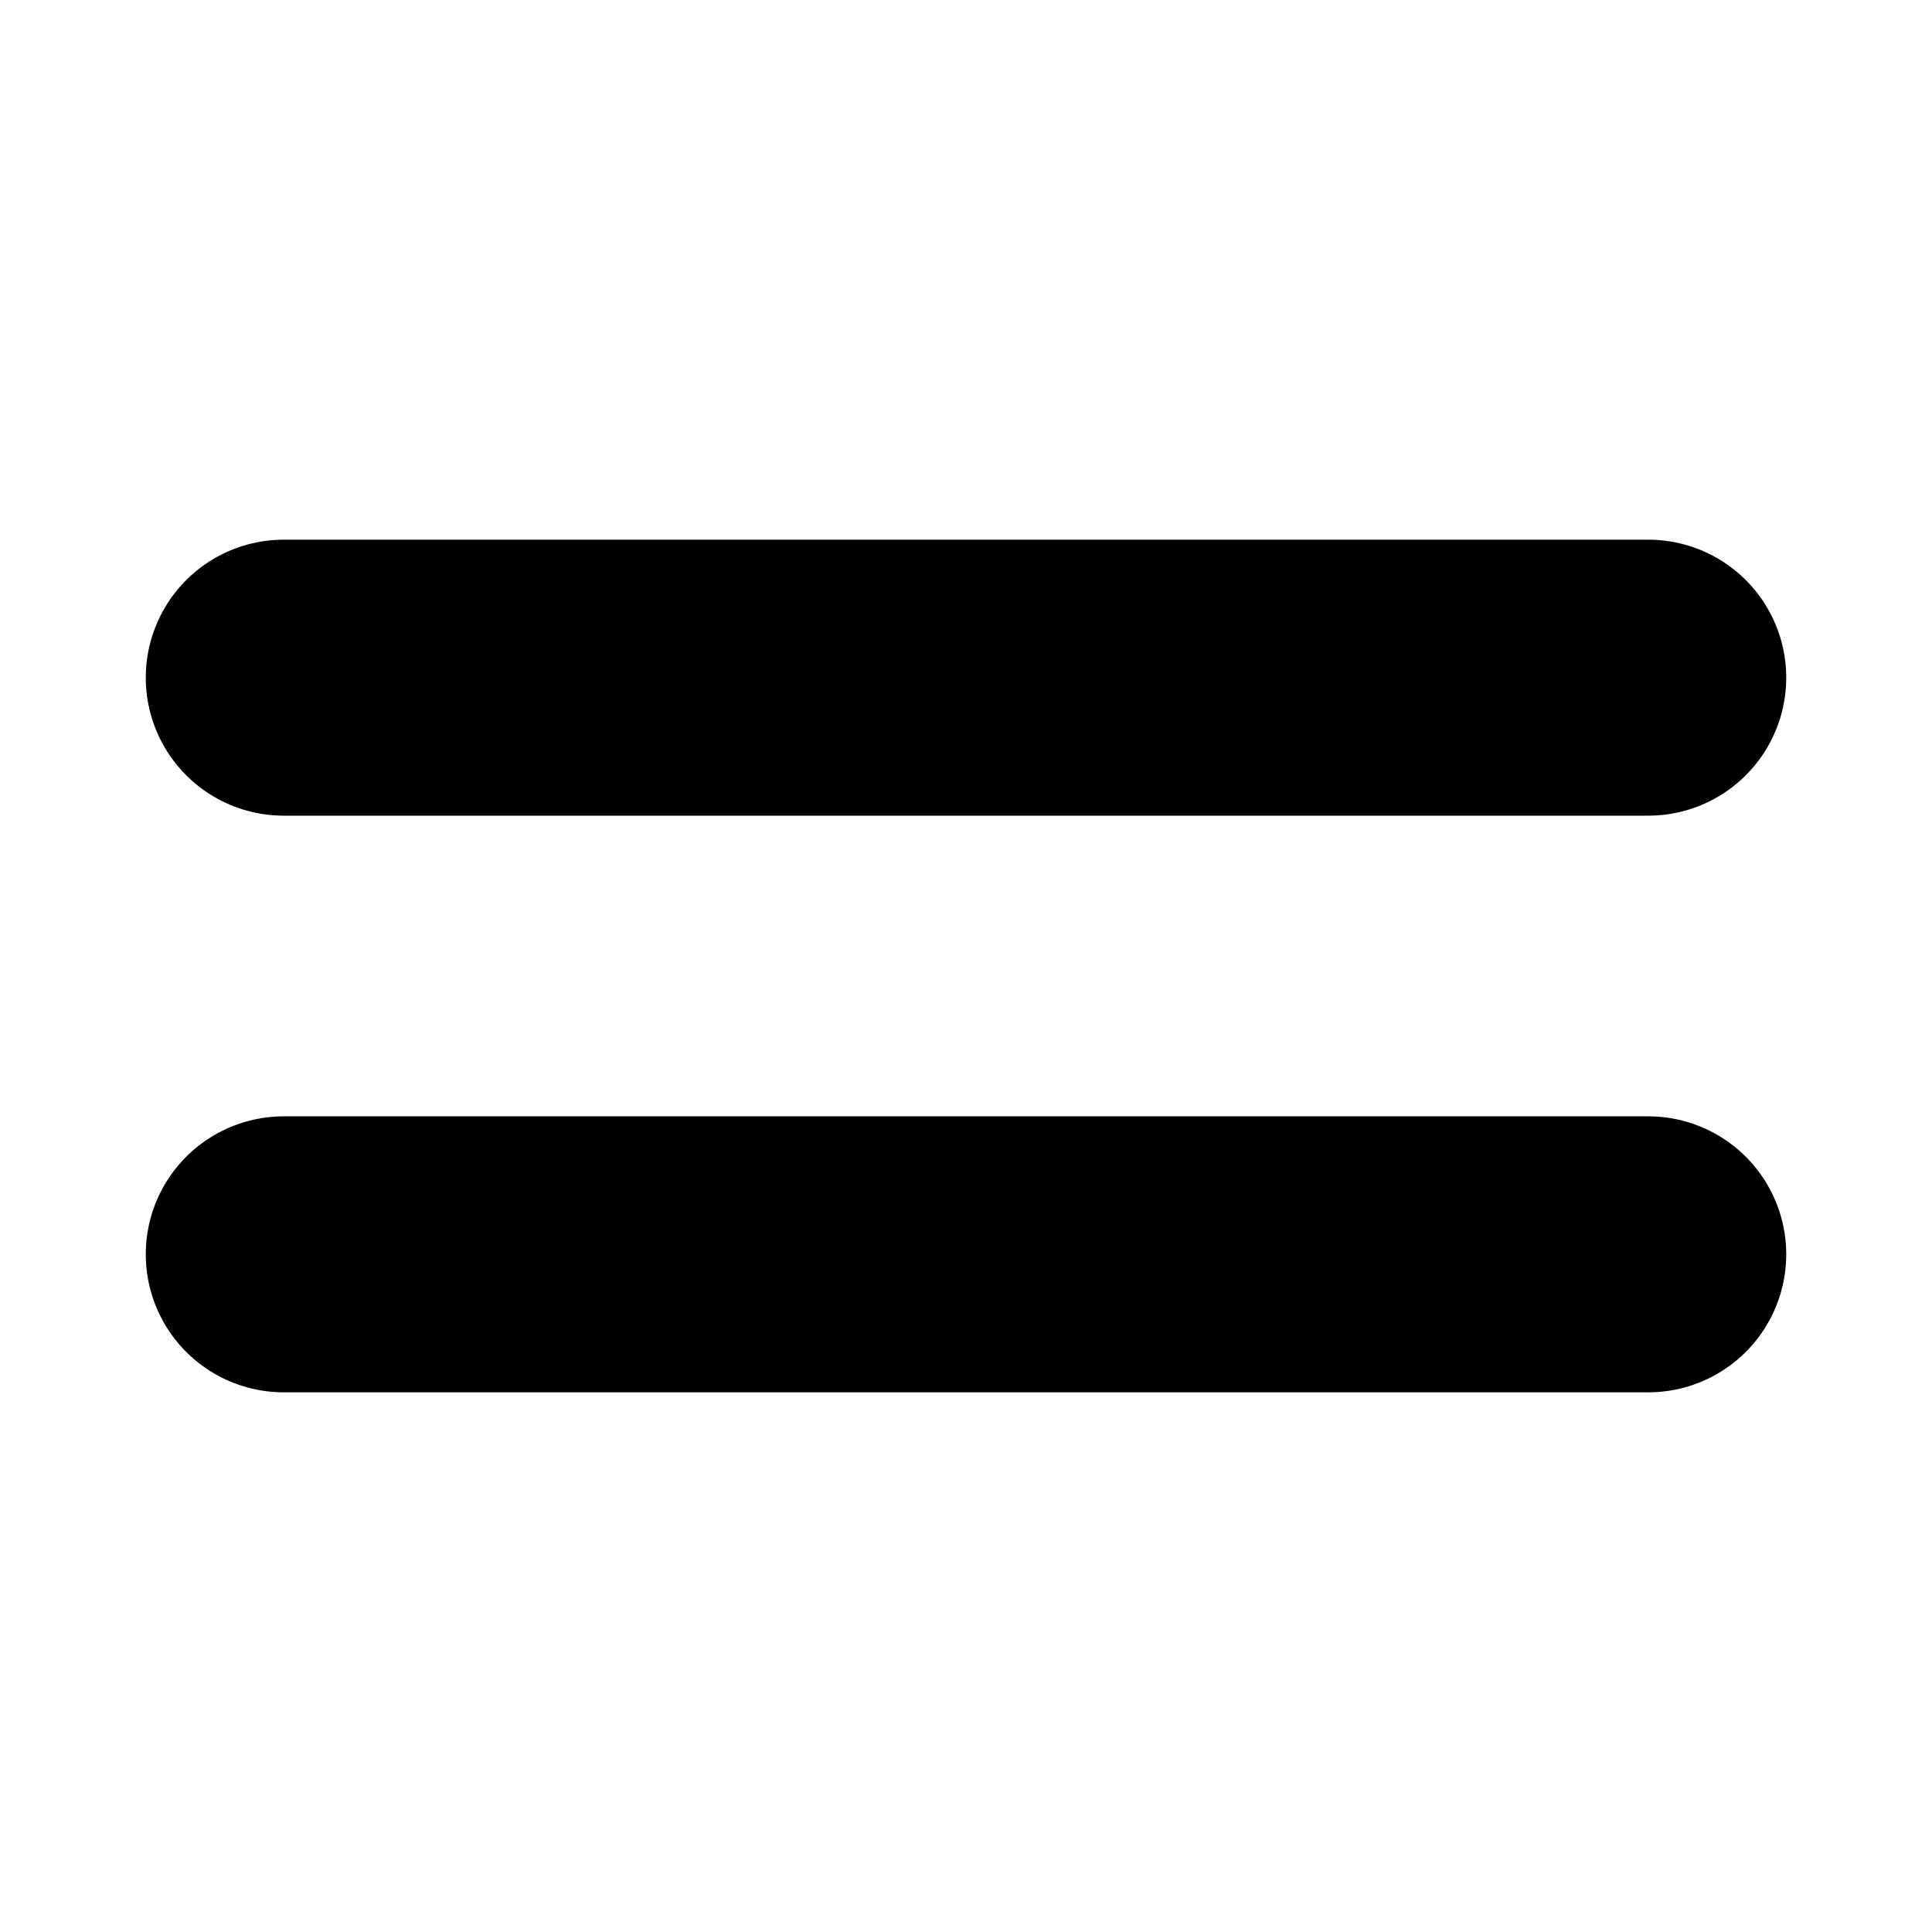
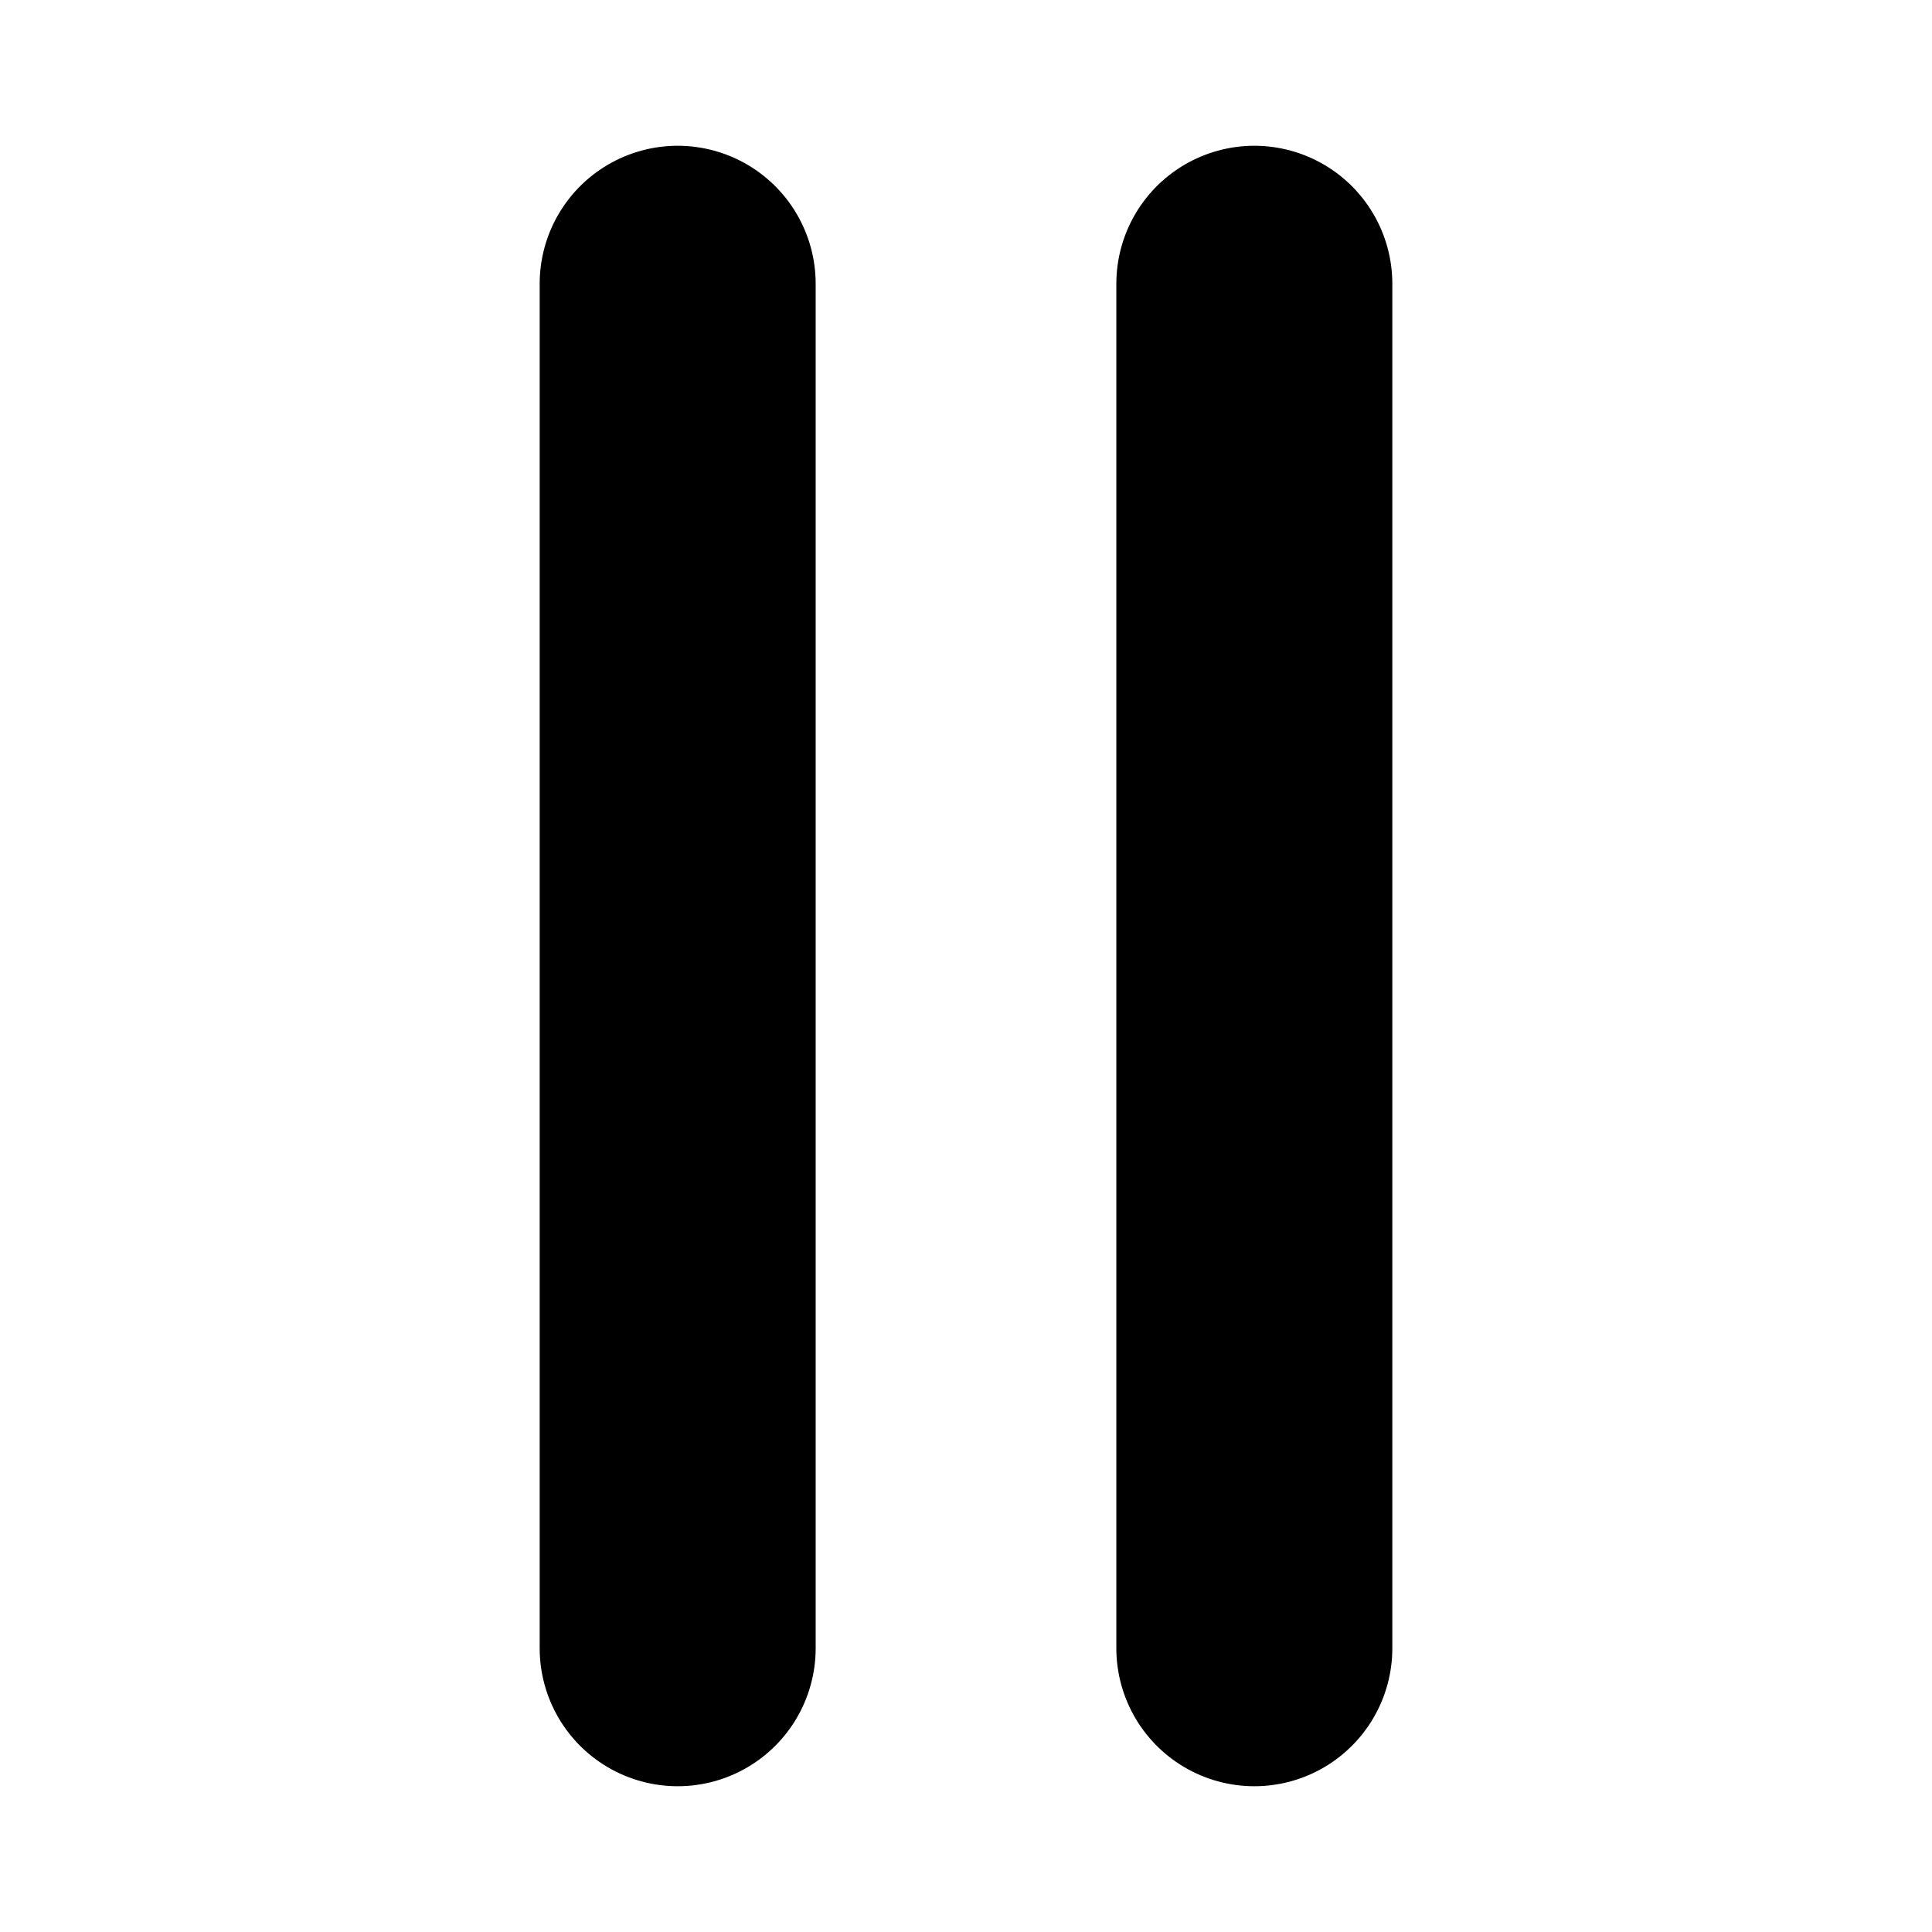
<svg xmlns="http://www.w3.org/2000/svg" fill="currentColor" viewBox="0 0 512 512">
-   <line x1="75.2" y1="179.59" x2="436.8" y2="179.59" fill="none" stroke="currentColor" stroke-linecap="round" stroke-miterlimit="10" stroke-width="73.14" />
-   <line x1="75.2" y1="332.41" x2="436.8" y2="332.41" fill="none" stroke="currentColor" stroke-linecap="round" stroke-miterlimit="10" stroke-width="73.14" />
+   <line x1="179.59" y1="436.8" x2="179.59" y2="75.2" fill="none" stroke="currentColor" stroke-linecap="round" stroke-miterlimit="10" stroke-width="73.14" />
+   <line x1="332.41" y1="436.8" x2="332.41" y2="75.2" fill="none" stroke="currentColor" stroke-linecap="round" stroke-miterlimit="10" stroke-width="73.14" />
</svg>
